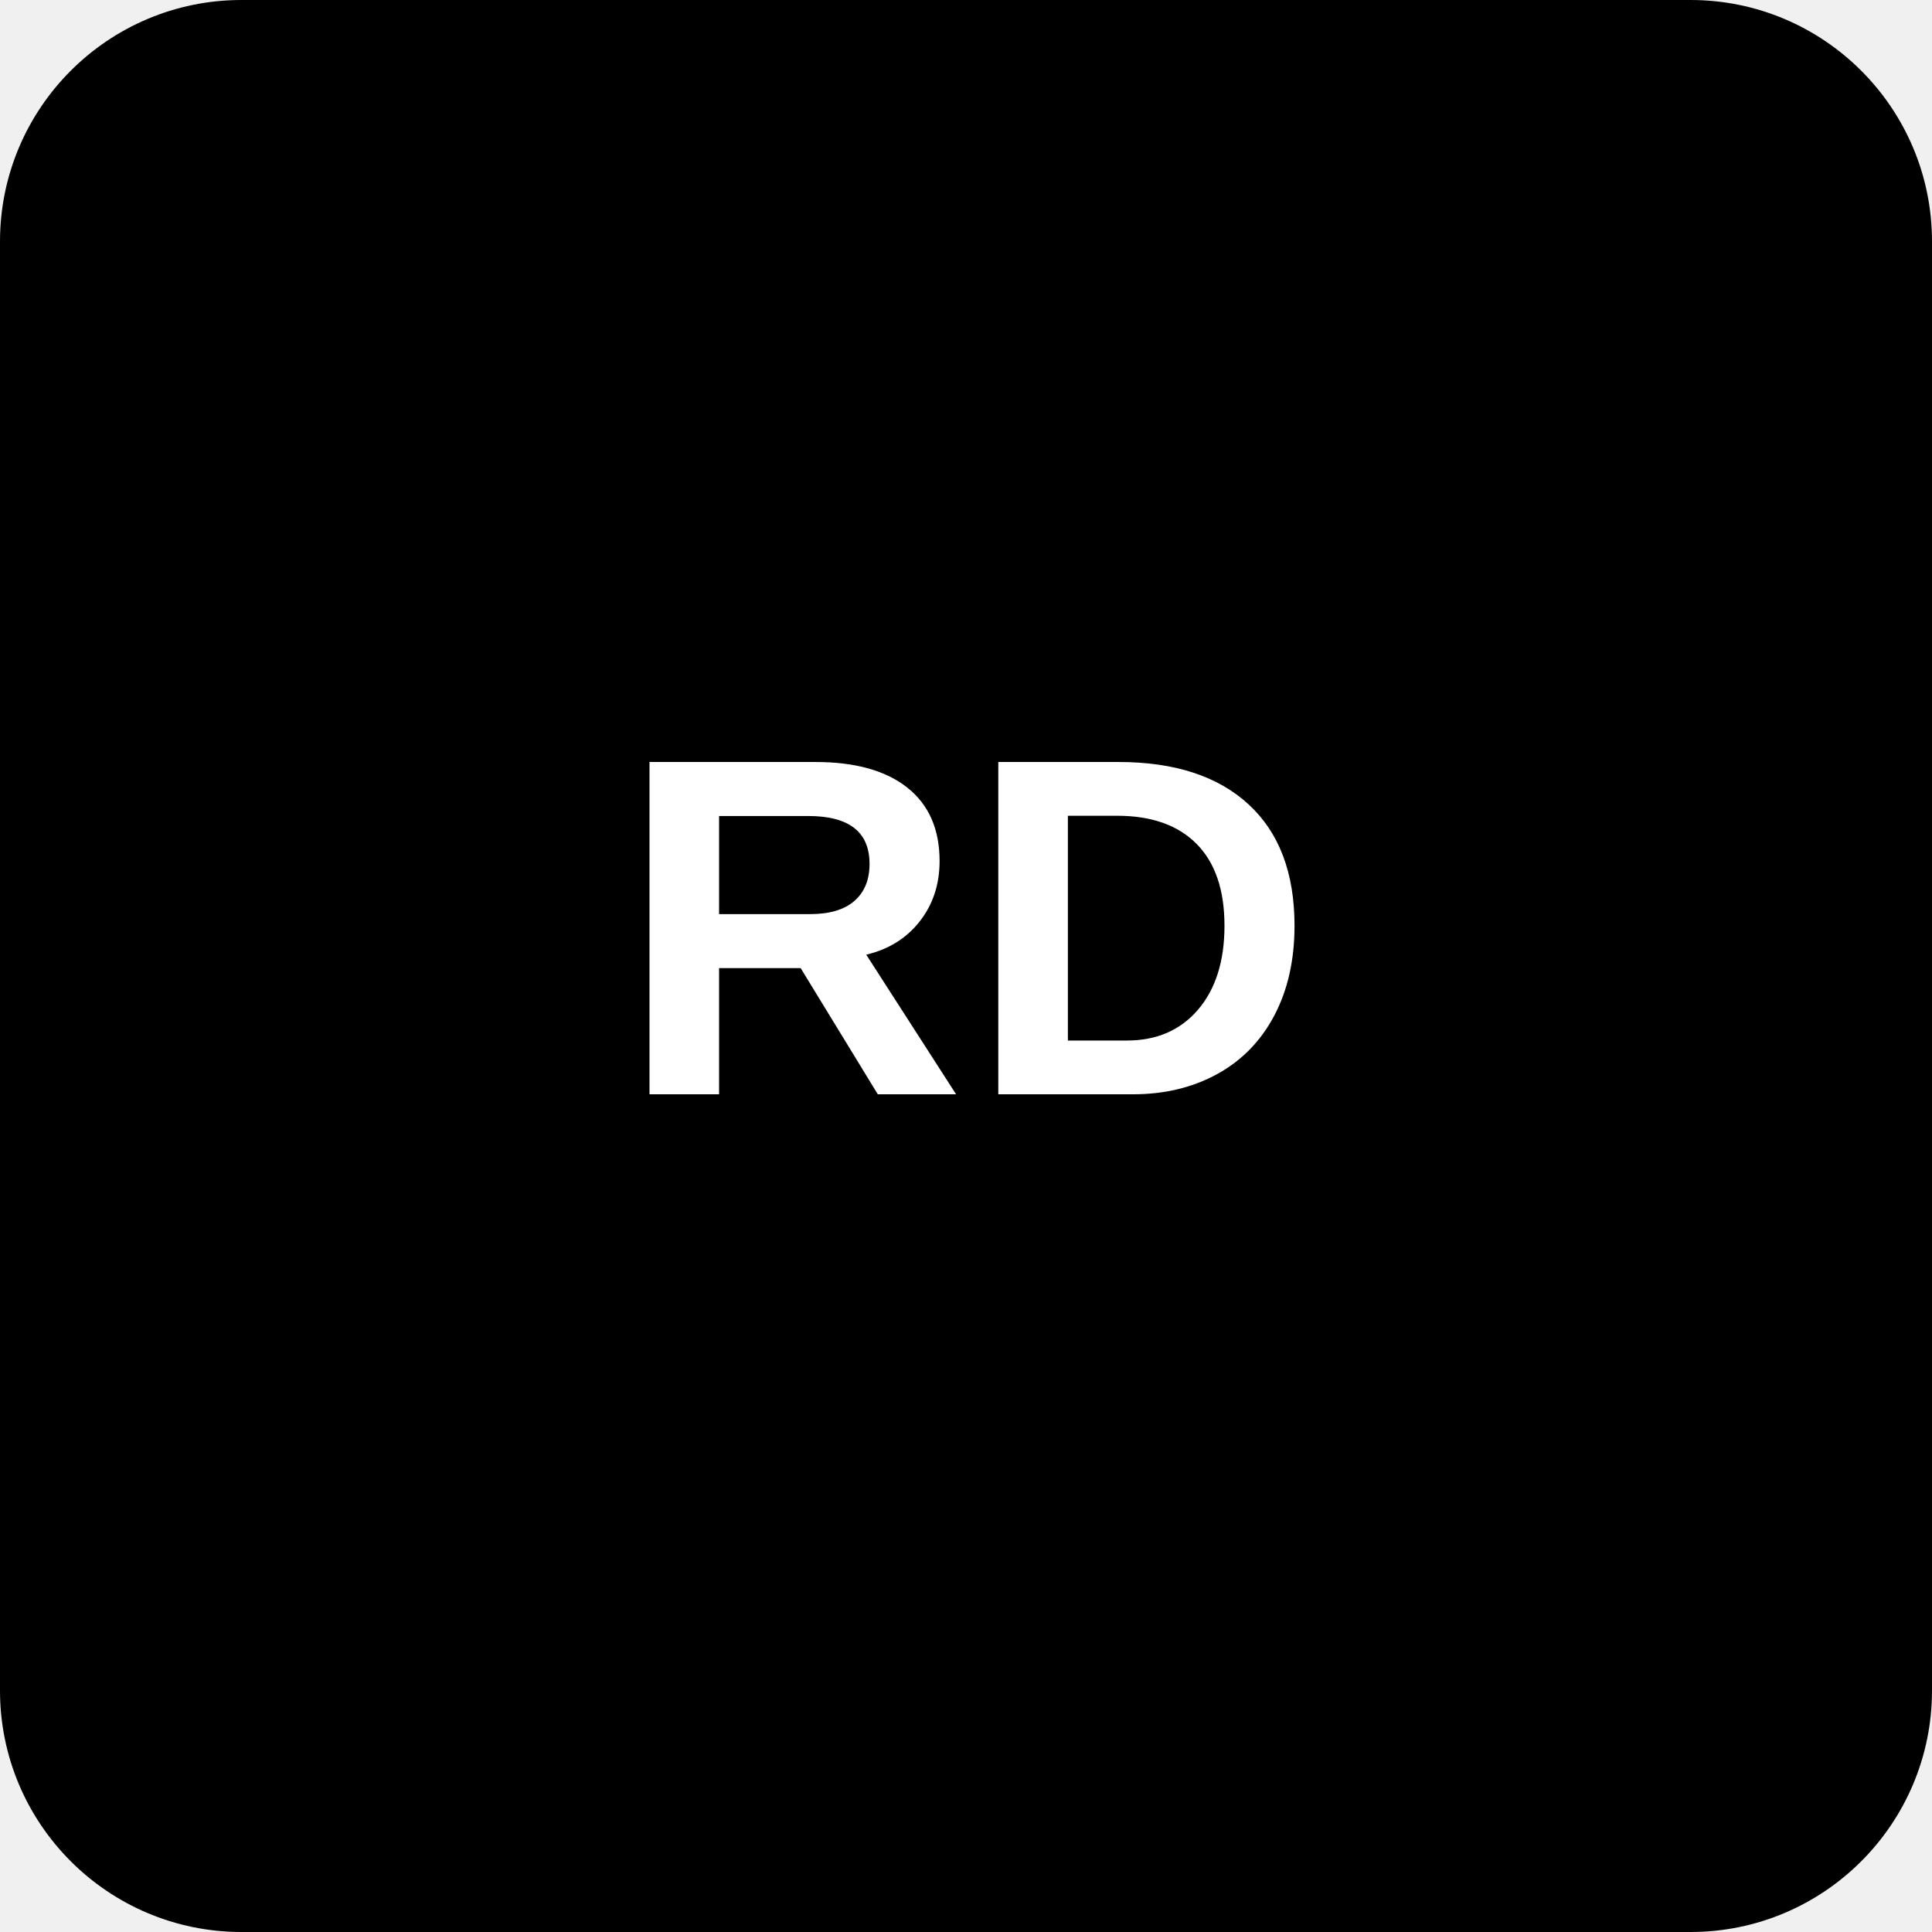
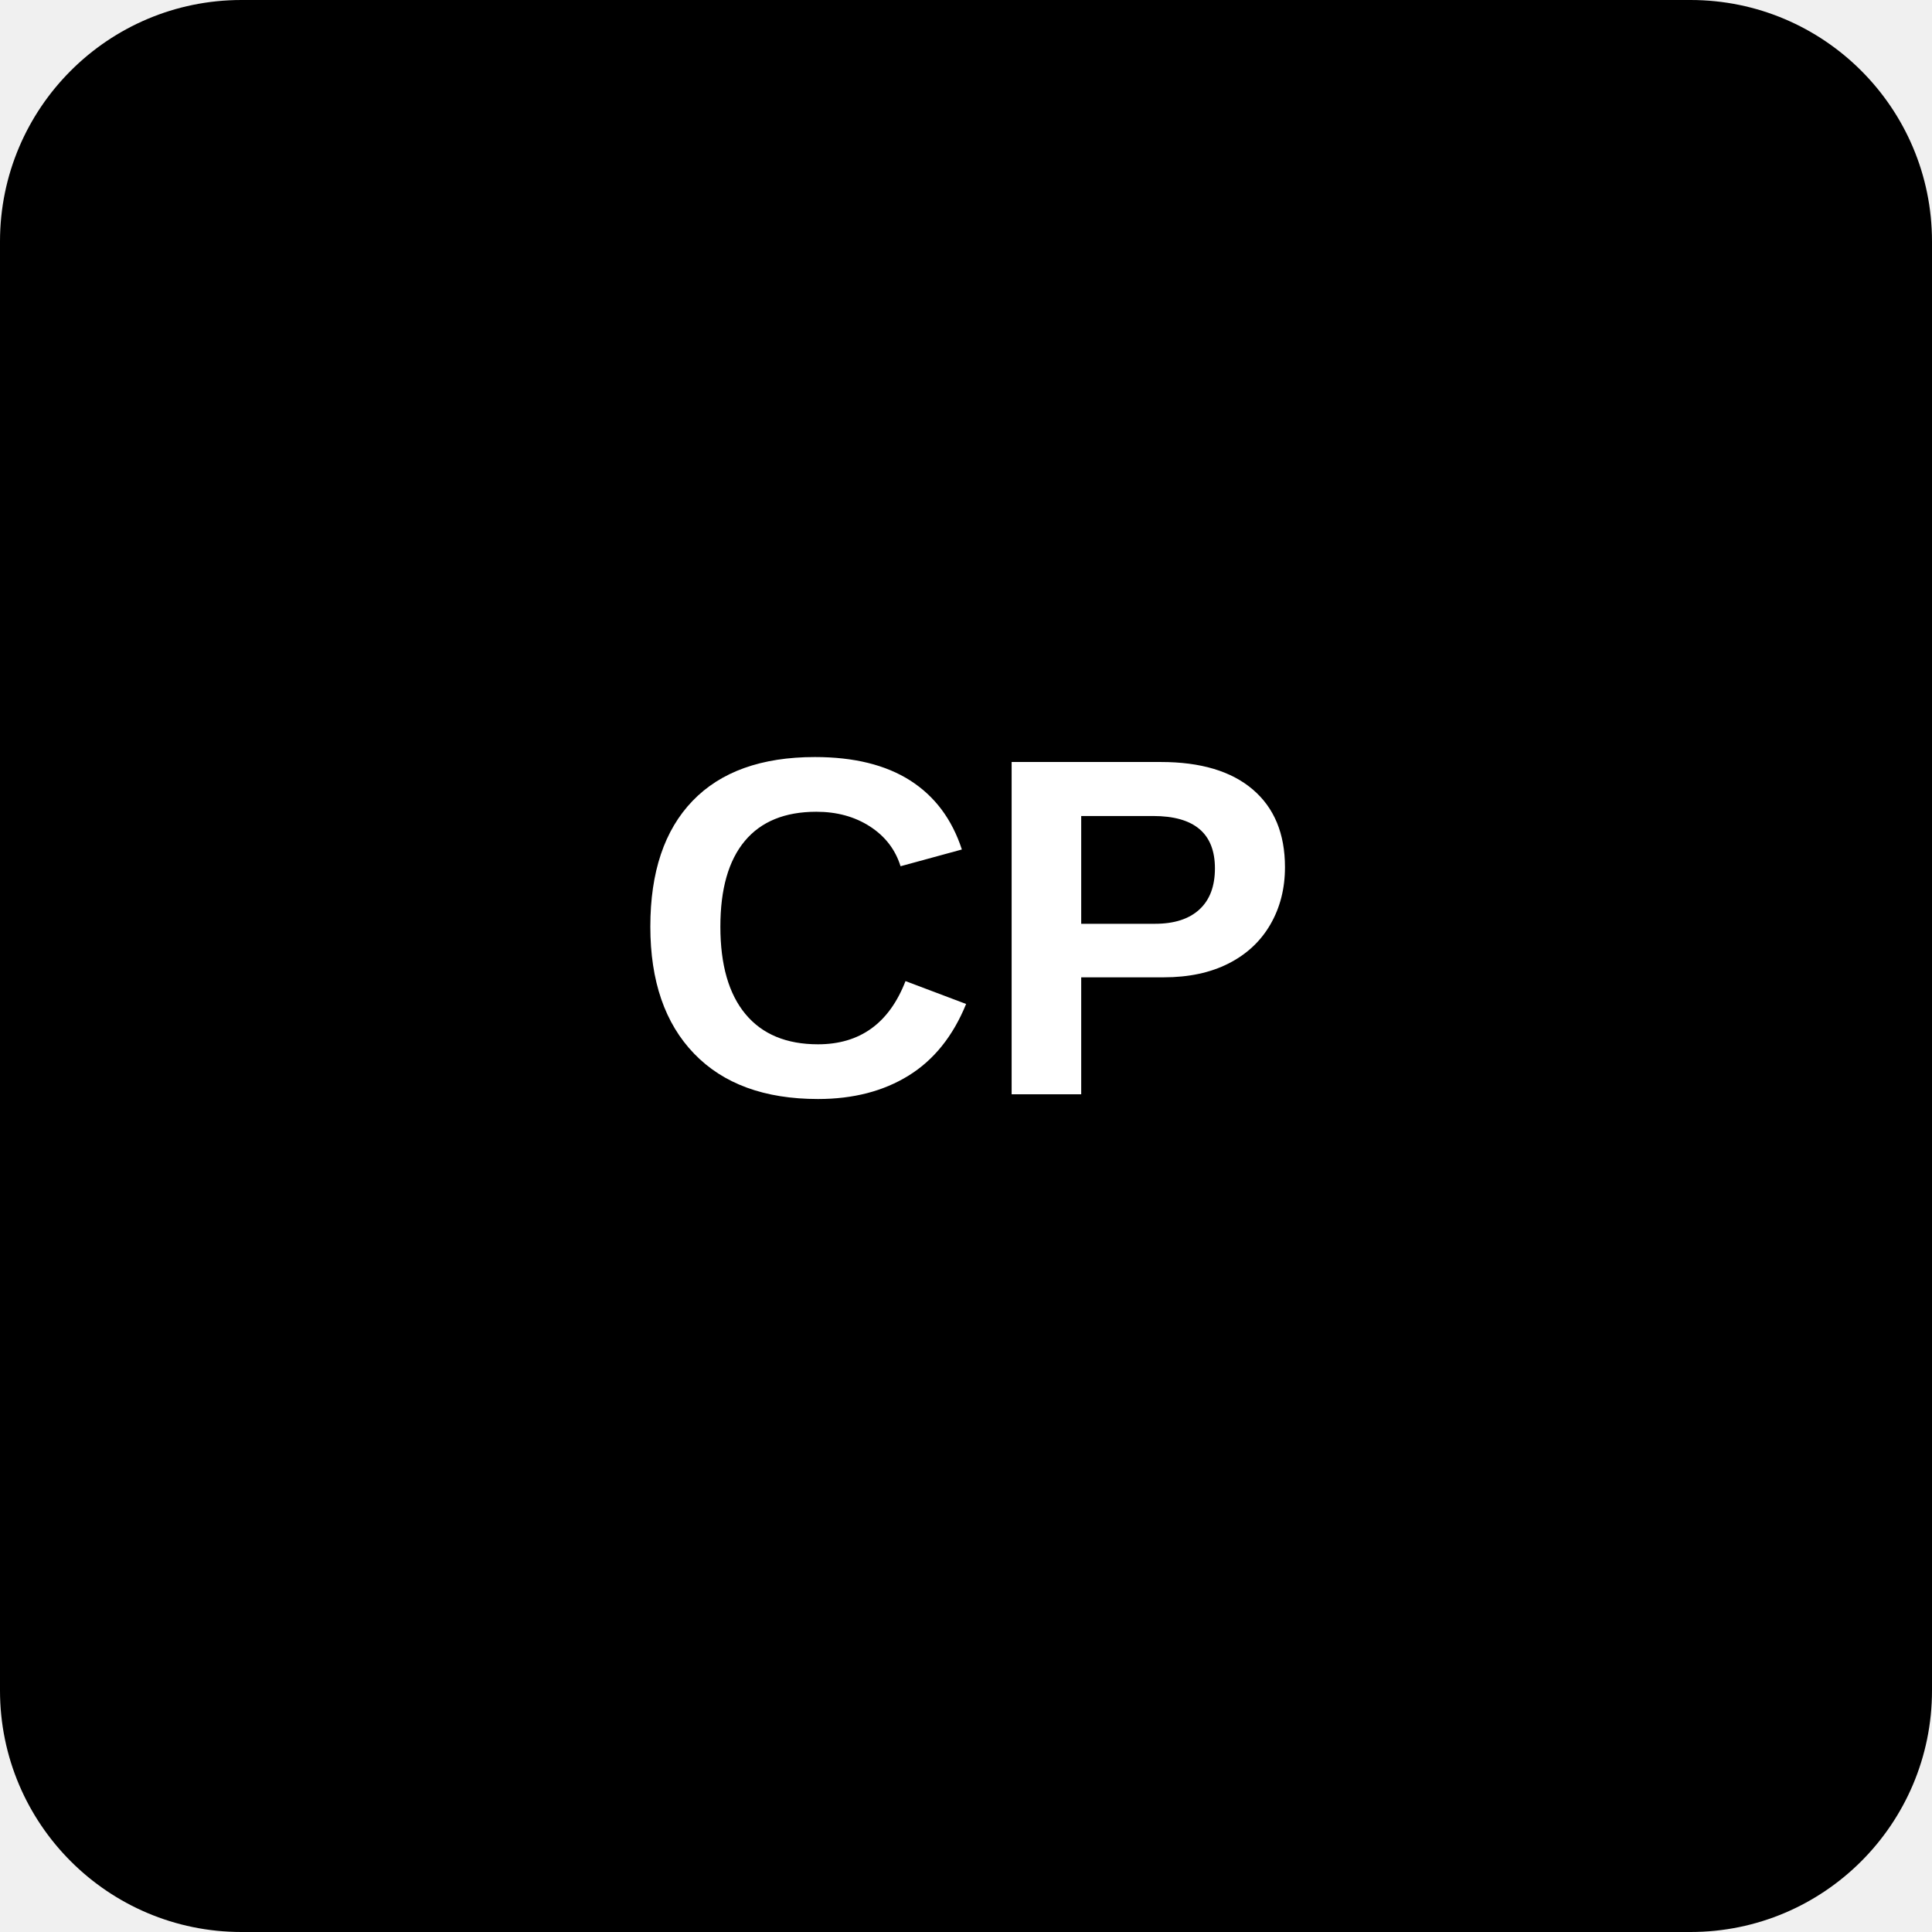
<svg xmlns="http://www.w3.org/2000/svg" viewBox="0 0 512 512" fill="#000000">
  <rect x="0" y="0" width="512" height="512" rx="64" fill="#000000" />
-   <text x="256" y="290" text-anchor="middle" fill="white" font-family="Arial, sans-serif" font-size="128" font-weight="bold">RD</text>
+   <text x="256" y="290" text-anchor="middle" fill="white" font-family="Arial, sans-serif" font-size="128" font-weight="bold">CP</text>
</svg>
